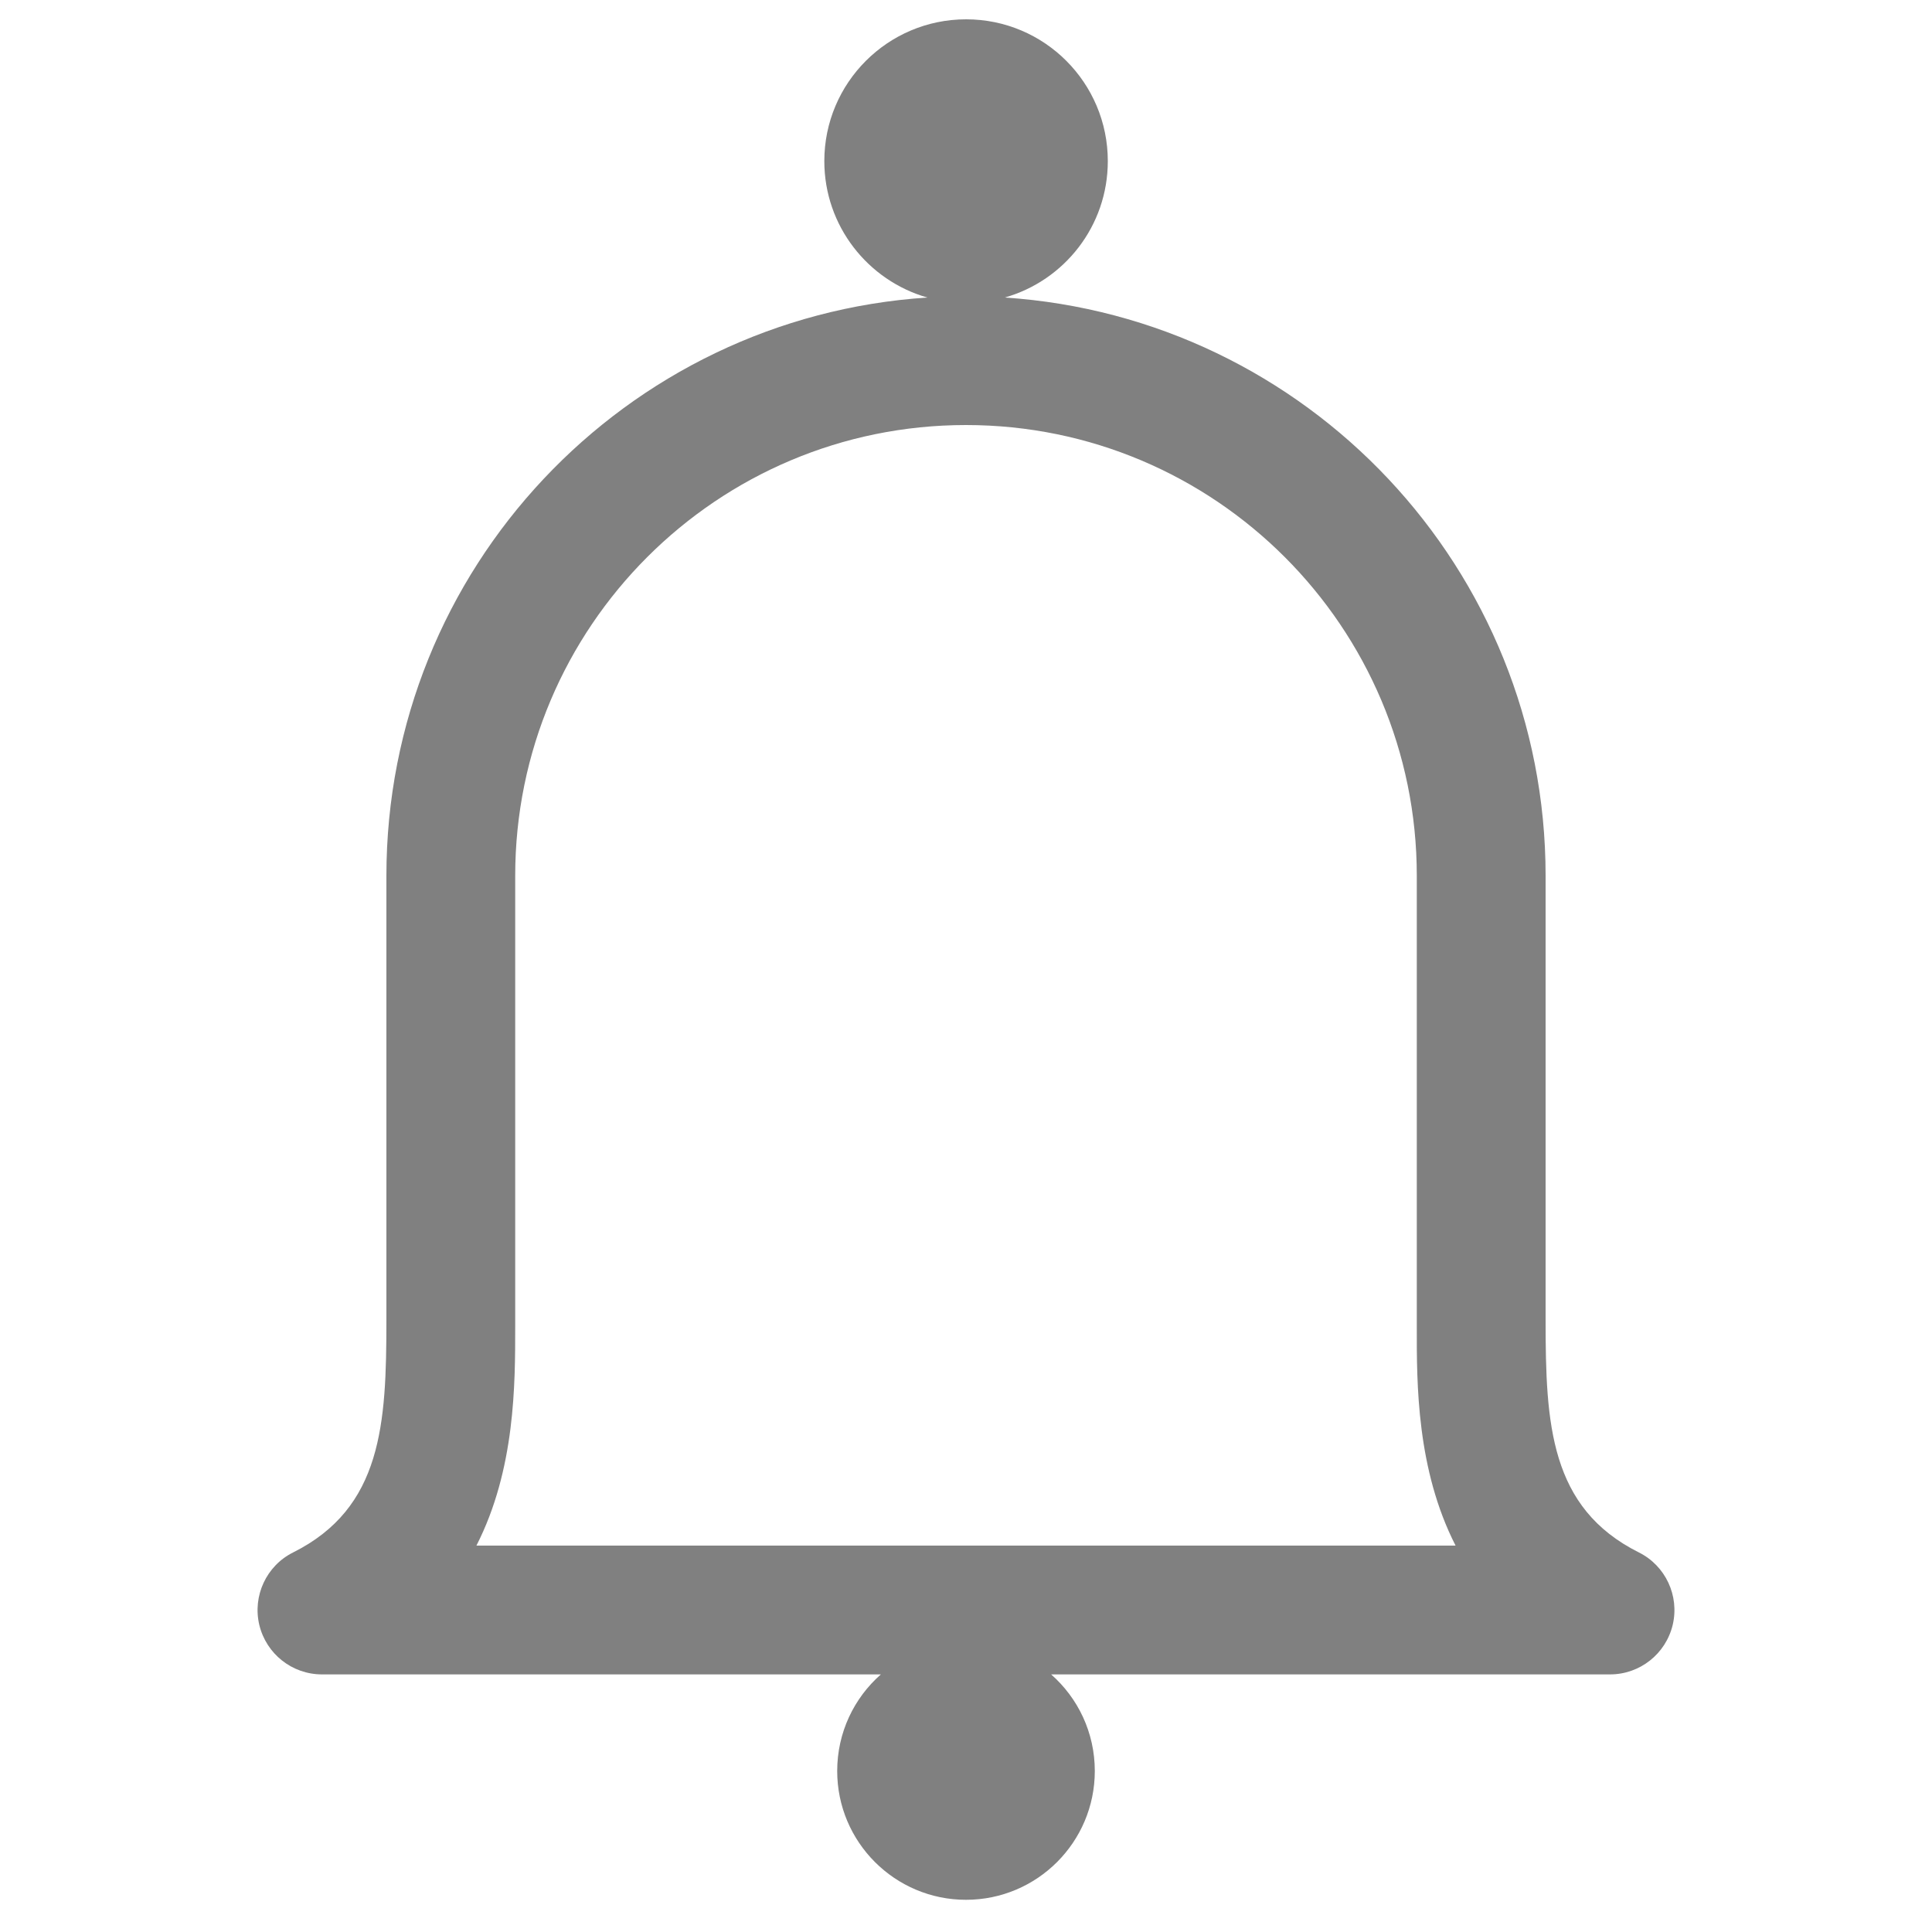
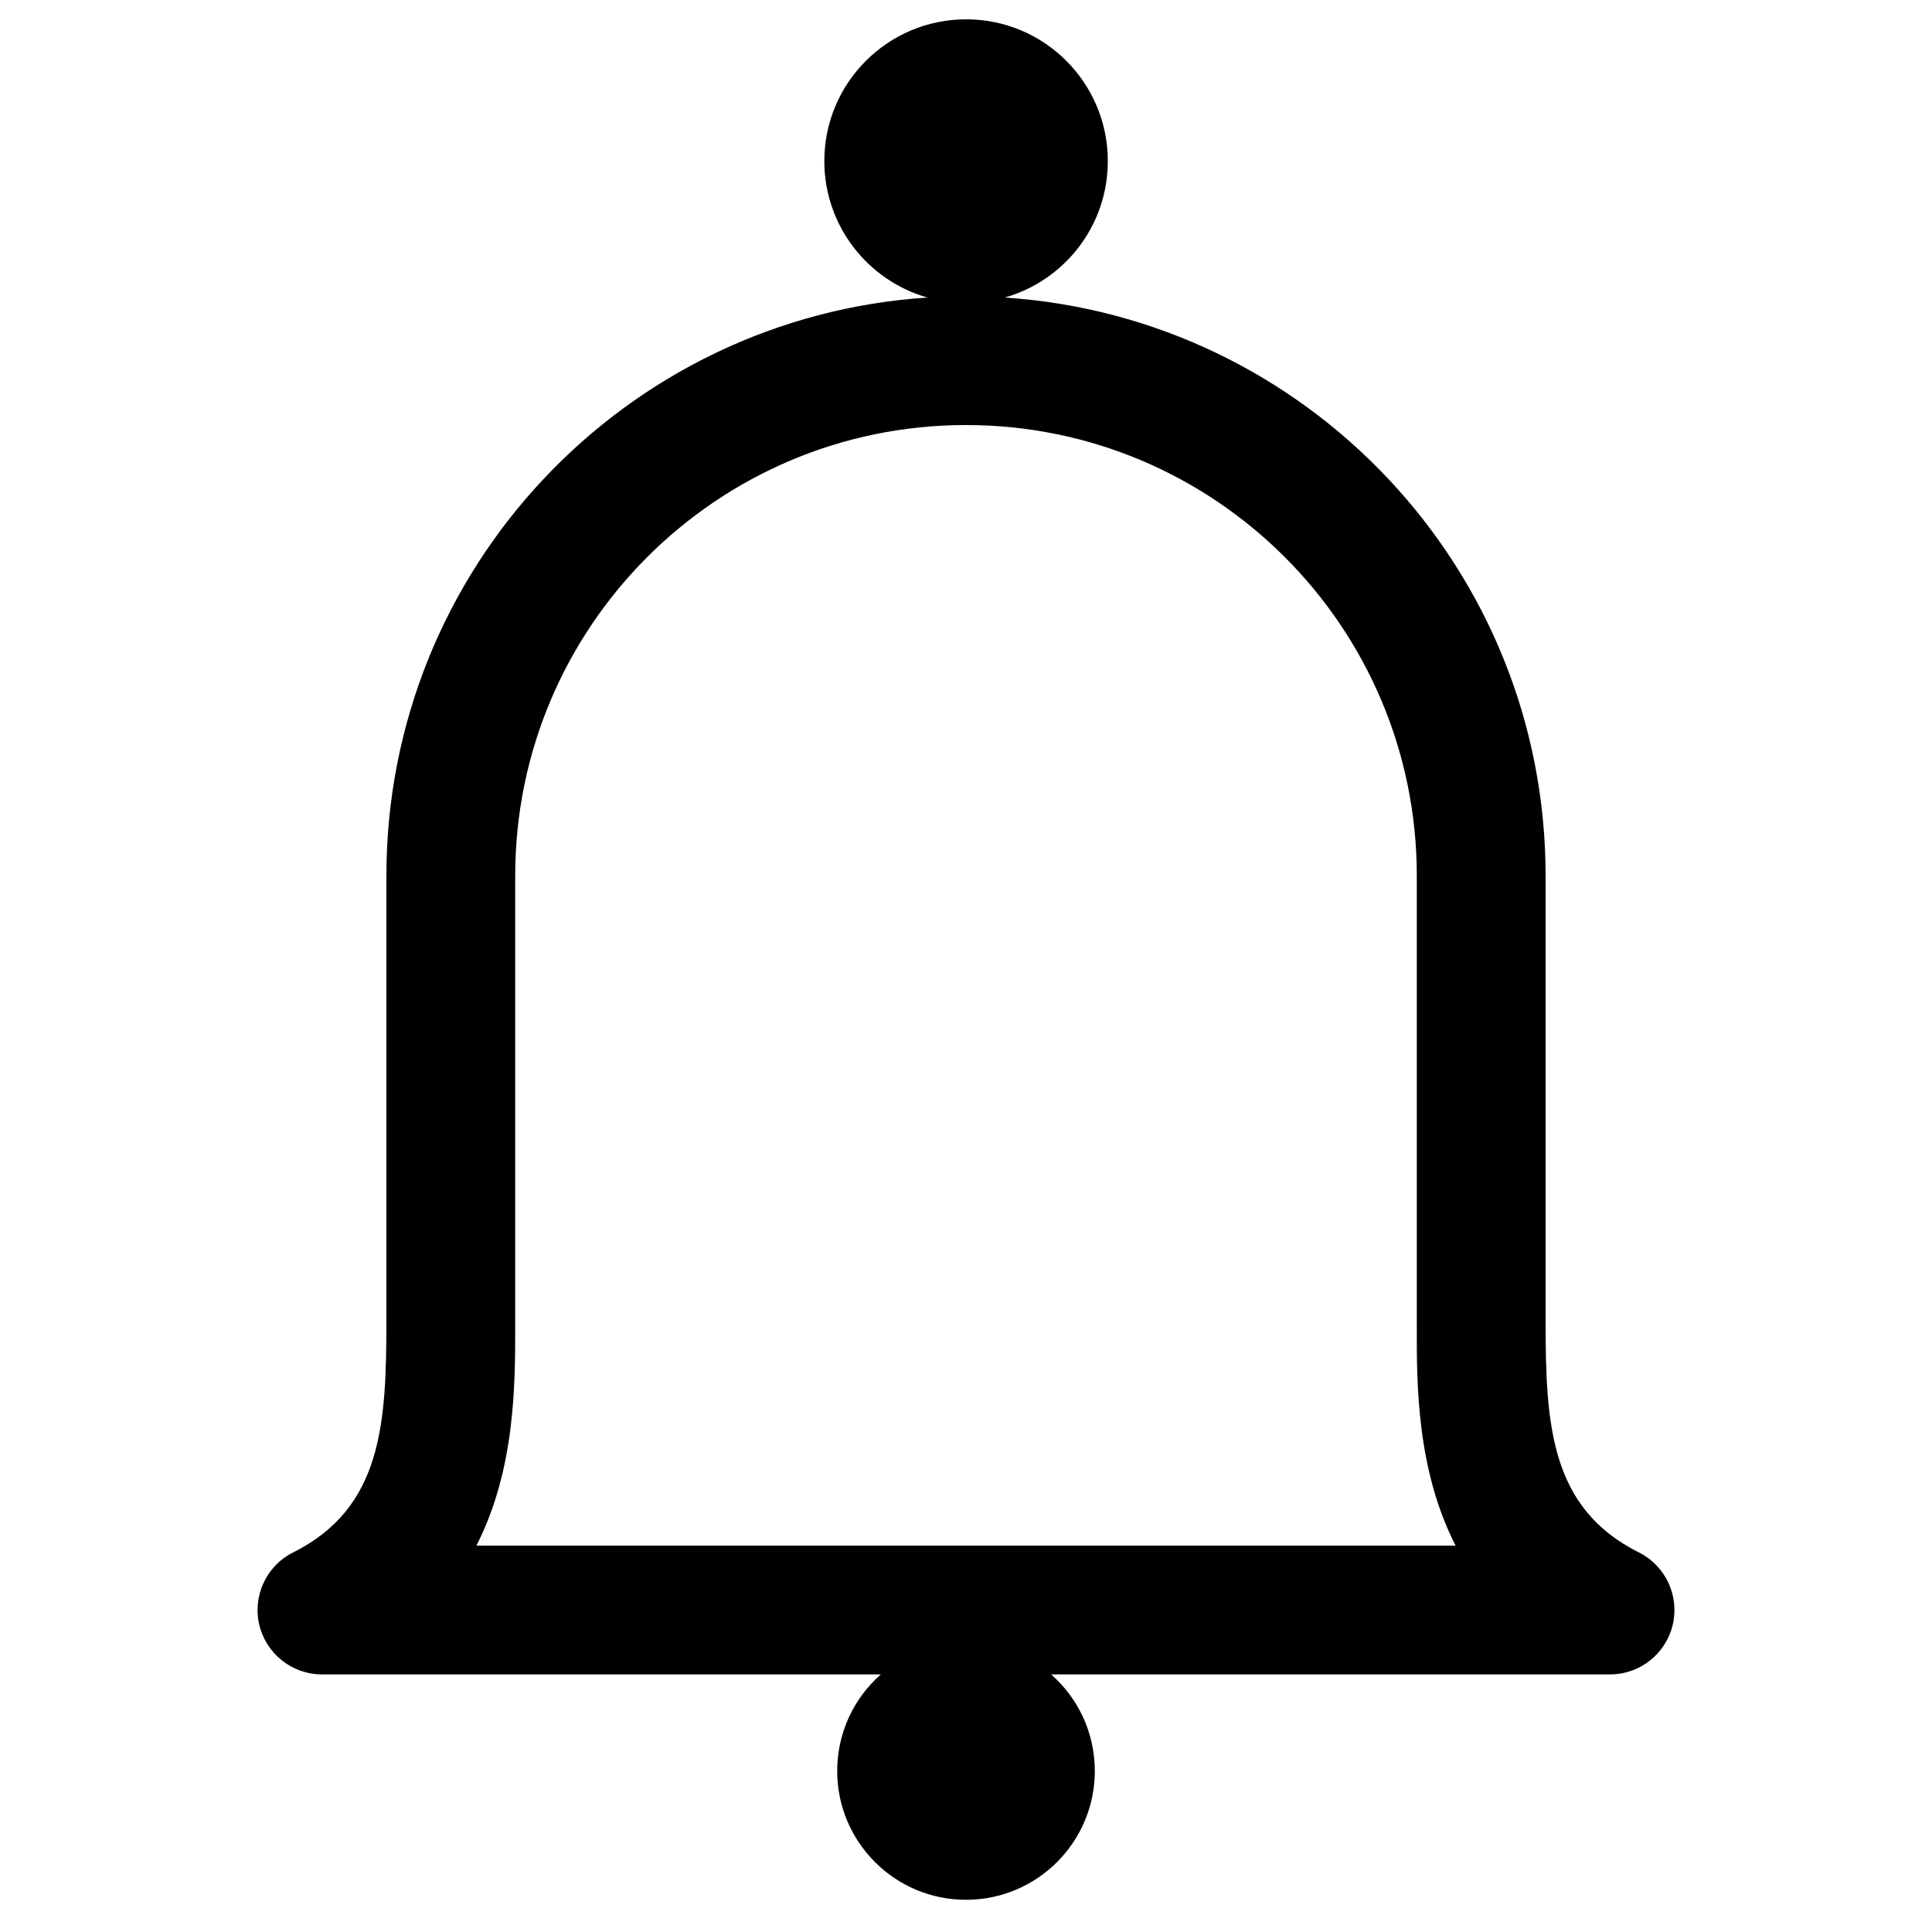
- <svg xmlns="http://www.w3.org/2000/svg" width="23" height="23" viewBox="0 0 15 15" fill="none">
-   <path d="M8.601 1.251C8.601 1.755 8.263 2.179 7.801 2.31C10.146 2.465 12 4.416 12 6.8V10.25C12 11.056 12.033 11.707 12.724 12.053C12.931 12.156 13.04 12.389 12.987 12.615C12.933 12.841 12.732 13 12.5 13H8.161C8.369 13.183 8.5 13.451 8.5 13.75C8.5 14.302 8.052 14.75 7.5 14.75C6.948 14.75 6.5 14.302 6.5 13.75C6.5 13.451 6.631 13.183 6.839 13H2.5C2.268 13 2.067 12.841 2.013 12.615C1.96 12.389 2.069 12.156 2.276 12.053C2.967 11.707 3 11.056 3 10.25V6.8C3 4.415 4.855 2.464 7.2 2.31C6.739 2.179 6.4 1.754 6.4 1.251C6.4 0.643 6.893 0.15 7.501 0.15C8.109 0.15 8.601 0.643 8.601 1.251ZM7.5 3.3C5.567 3.3 4 4.867 4 6.8V10.25L4 10.301C4 10.746 4.001 11.408 3.699 12H11.301C10.999 11.408 10.999 10.746 11 10.301L11 10.25V6.8C11 4.867 9.433 3.3 7.5 3.3Z" fill="gray" fill-rule="evenodd" clip-rule="evenodd" />
+ <svg xmlns="http://www.w3.org/2000/svg" width="15" height="15" viewBox="0 0 15 15" fill="none">
+   <path d="M8.601 1.251C8.601 1.755 8.263 2.179 7.801 2.31C10.146 2.465 12 4.416 12 6.8V10.25C12 11.056 12.033 11.707 12.724 12.053C12.931 12.156 13.04 12.389 12.987 12.615C12.933 12.841 12.732 13 12.5 13H8.161C8.369 13.183 8.5 13.451 8.5 13.75C8.5 14.302 8.052 14.75 7.5 14.75C6.948 14.75 6.5 14.302 6.5 13.75C6.5 13.451 6.631 13.183 6.839 13H2.5C2.268 13 2.067 12.841 2.013 12.615C1.96 12.389 2.069 12.156 2.276 12.053C2.967 11.707 3 11.056 3 10.25V6.8C3 4.415 4.855 2.464 7.2 2.31C6.739 2.179 6.4 1.754 6.4 1.251C6.4 0.643 6.893 0.15 7.501 0.15C8.109 0.15 8.601 0.643 8.601 1.251ZM7.5 3.3C5.567 3.3 4 4.867 4 6.8V10.25L4 10.301C4 10.746 4.001 11.408 3.699 12H11.301C10.999 11.408 10.999 10.746 11 10.301L11 10.25V6.8C11 4.867 9.433 3.3 7.5 3.3Z" fill="currentColor" fill-rule="evenodd" clip-rule="evenodd" />
</svg>
